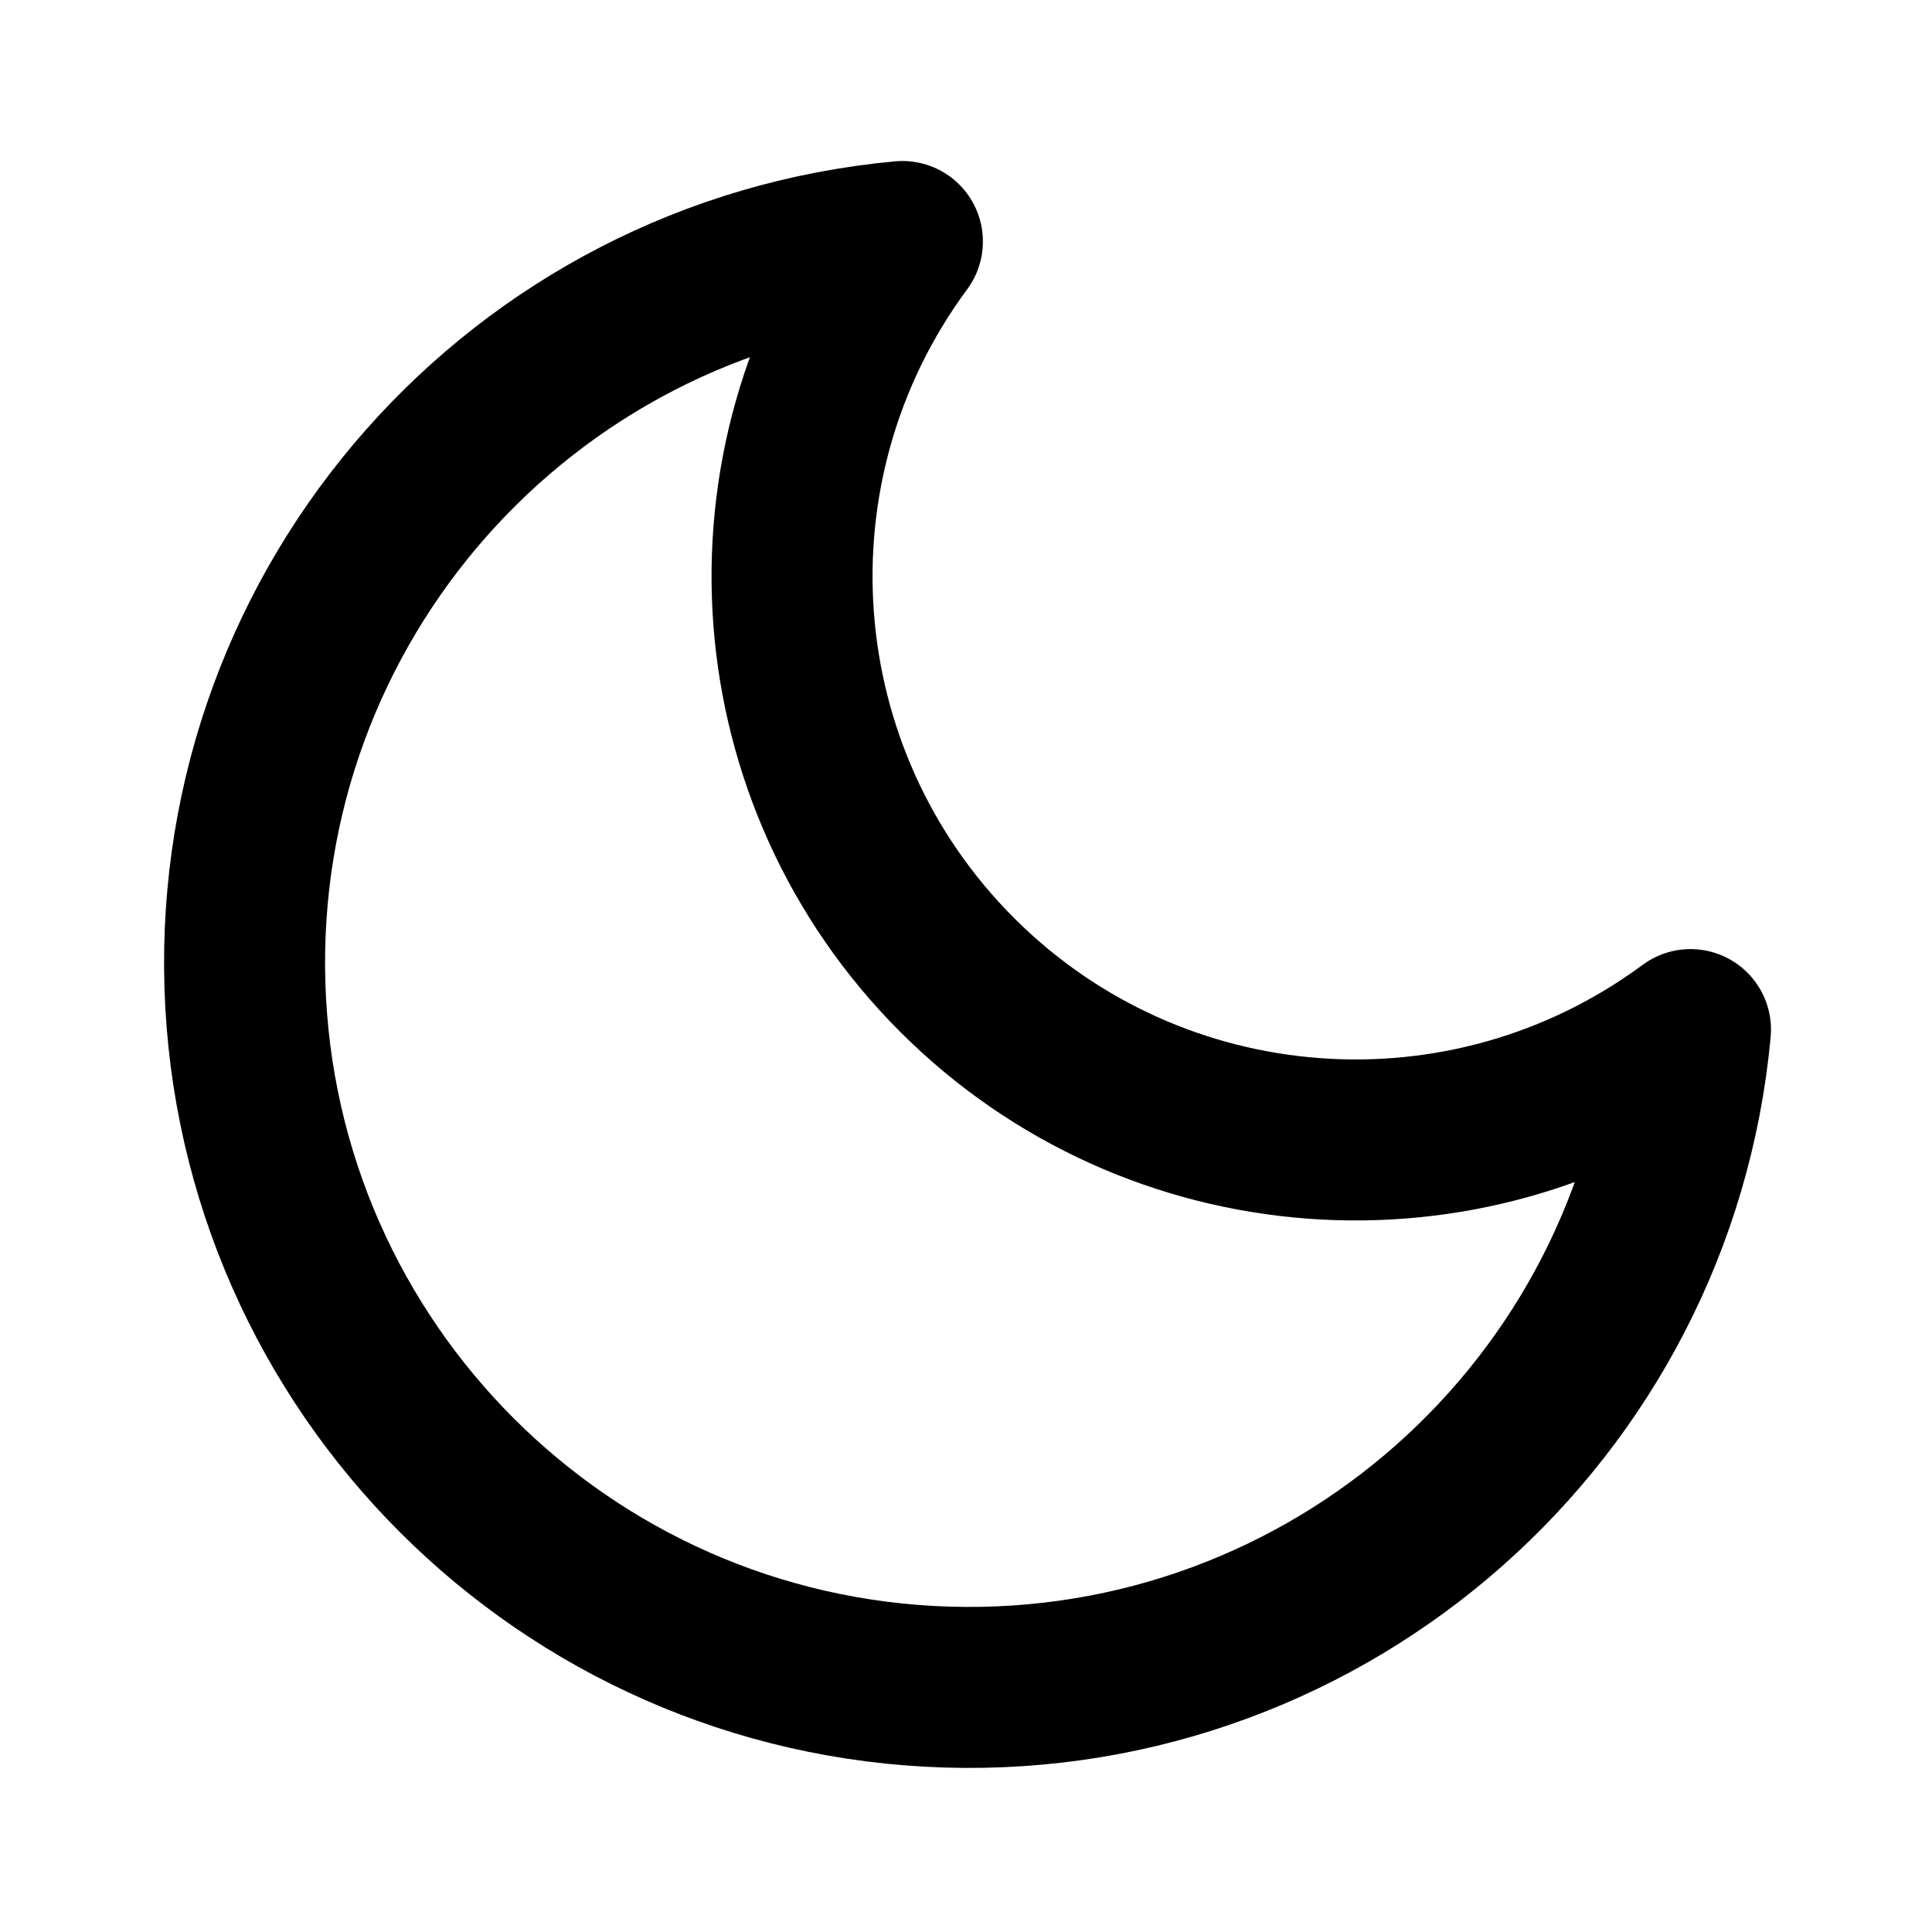
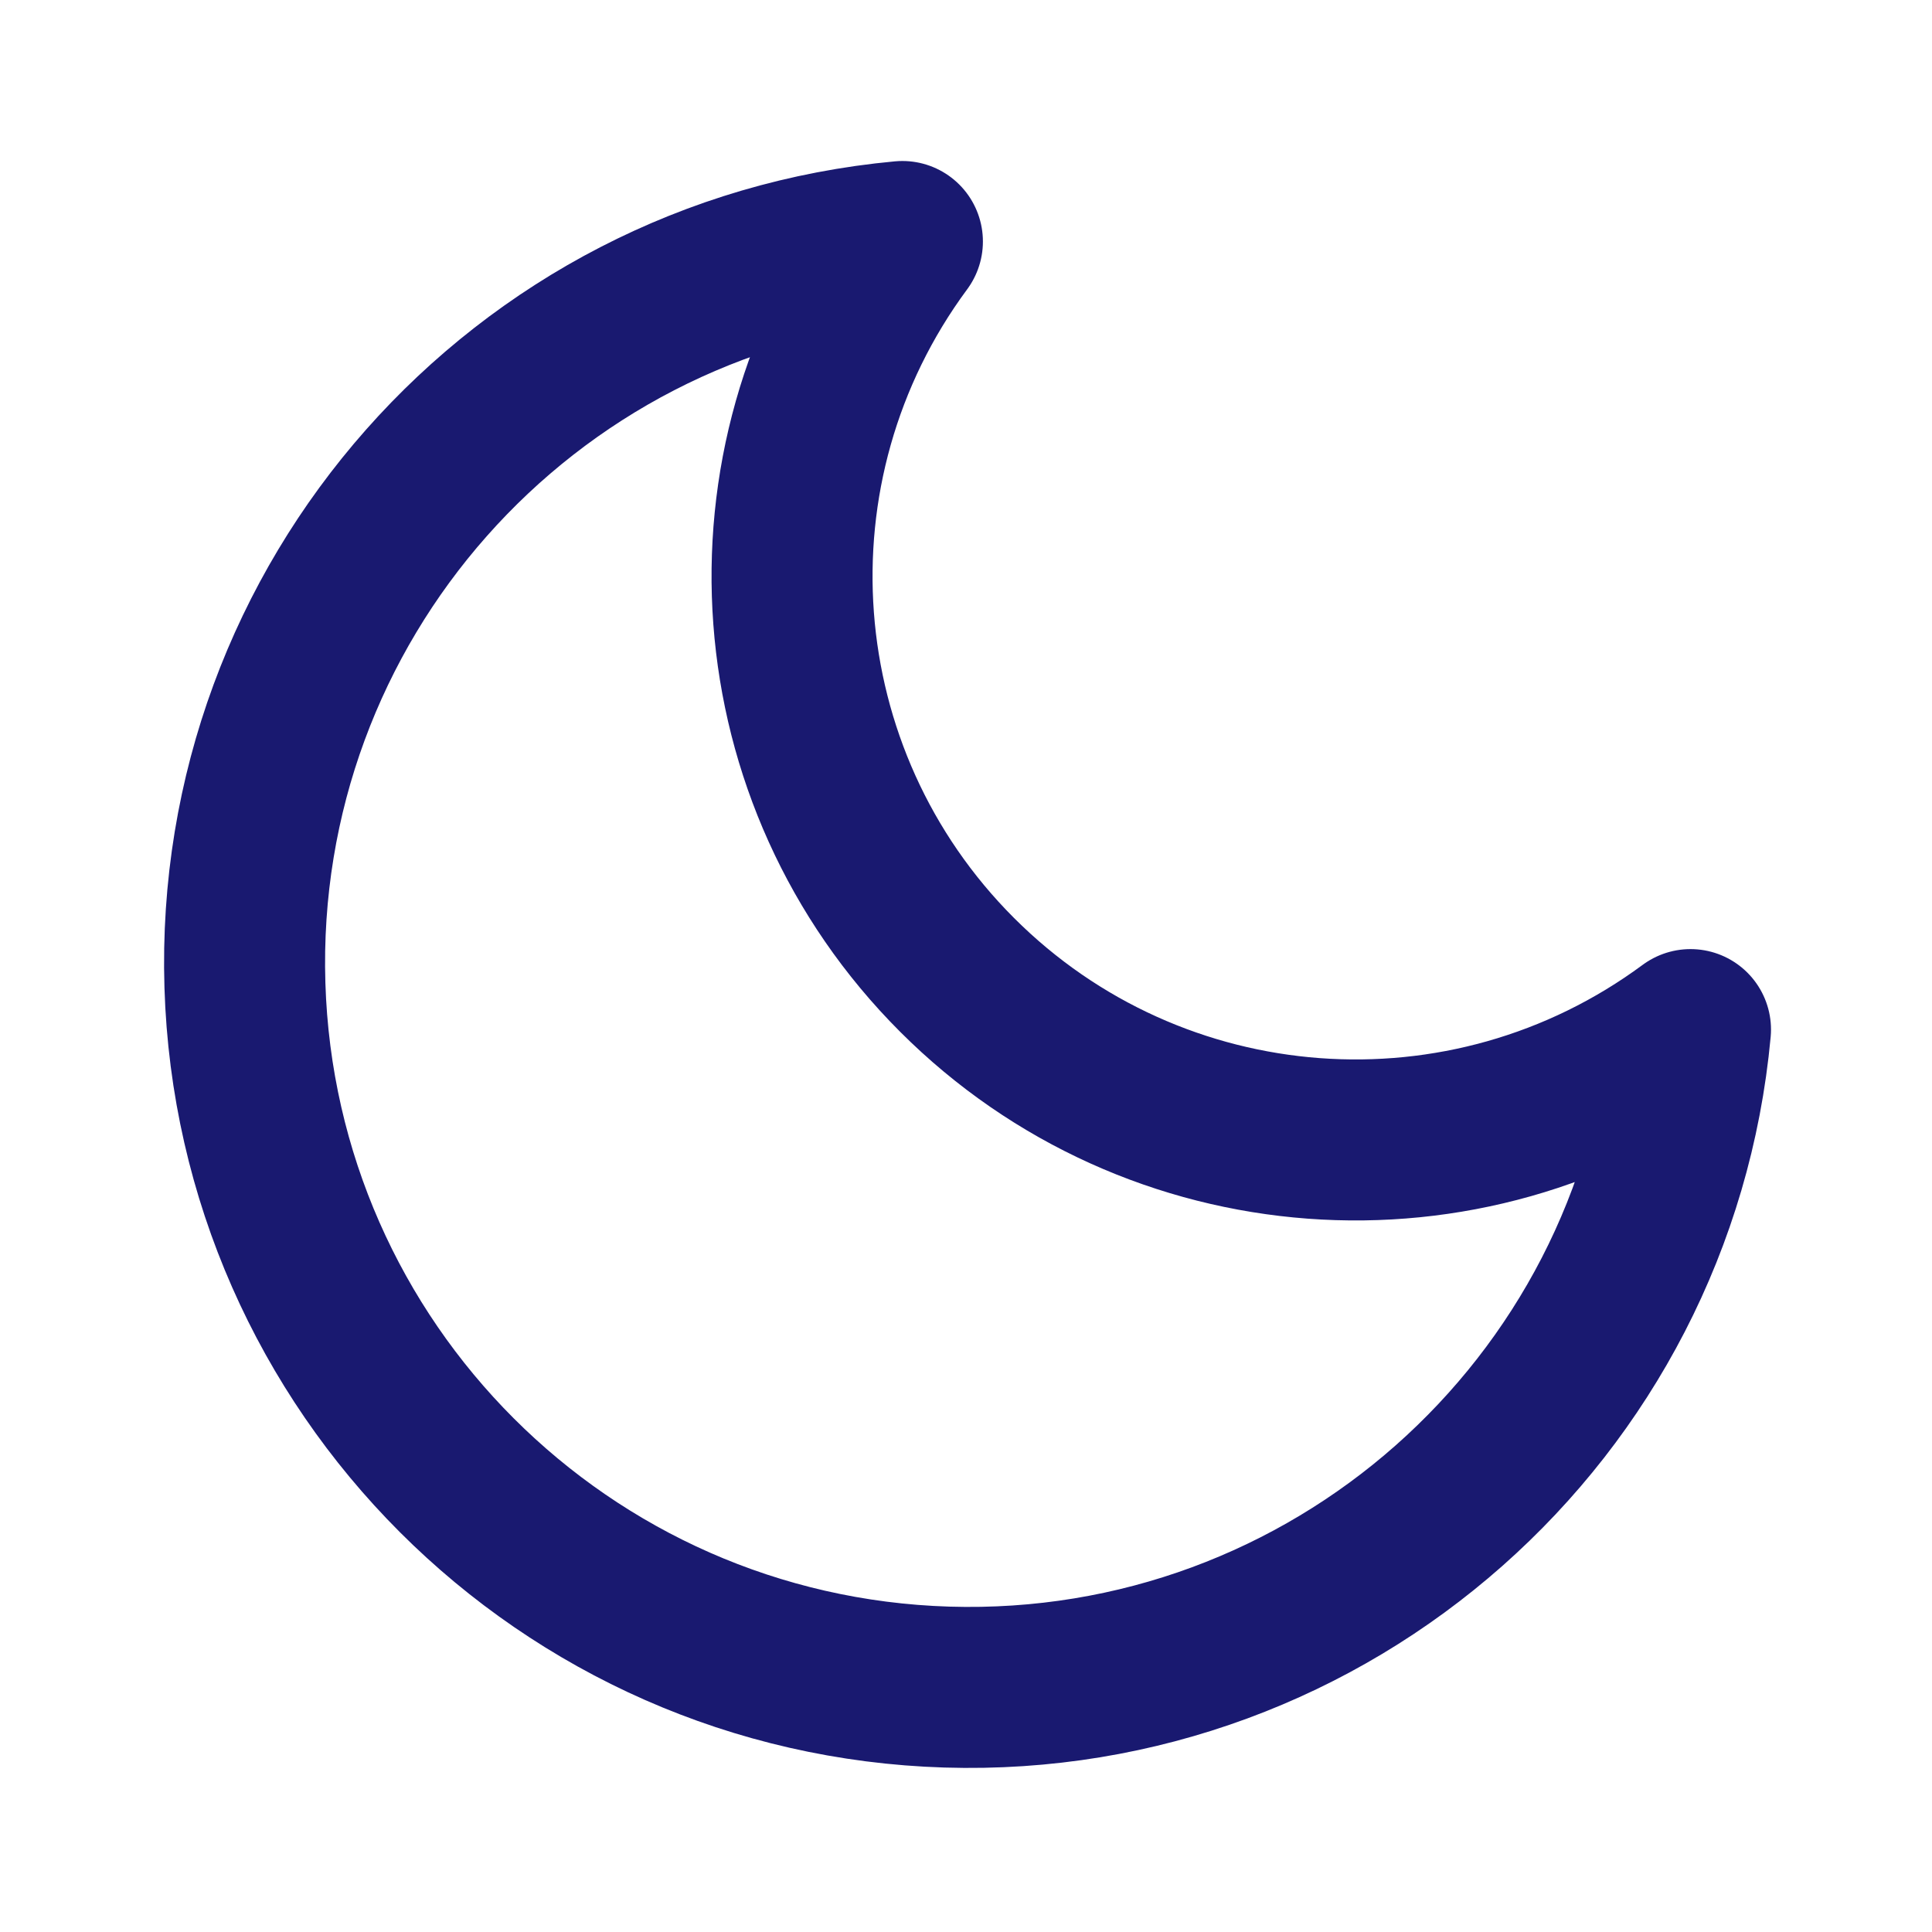
- <svg xmlns="http://www.w3.org/2000/svg" width="24" height="24" viewBox="0 0 24 24" fill="none" stroke="currentColor" stroke-width="2" stroke-linecap="round" stroke-linejoin="round" class="feather feather-moon">
+ <svg xmlns="http://www.w3.org/2000/svg" width="24" height="24" viewBox="0 0 24 24" fill="none" stroke="#191970" stroke-width="2" stroke-linecap="round" stroke-linejoin="round" class="feather feather-moon">
  <path d="M21 12.79A9 9 0 1 1 11.21 3 7 7 0 0 0 21 12.79z" />
</svg>
